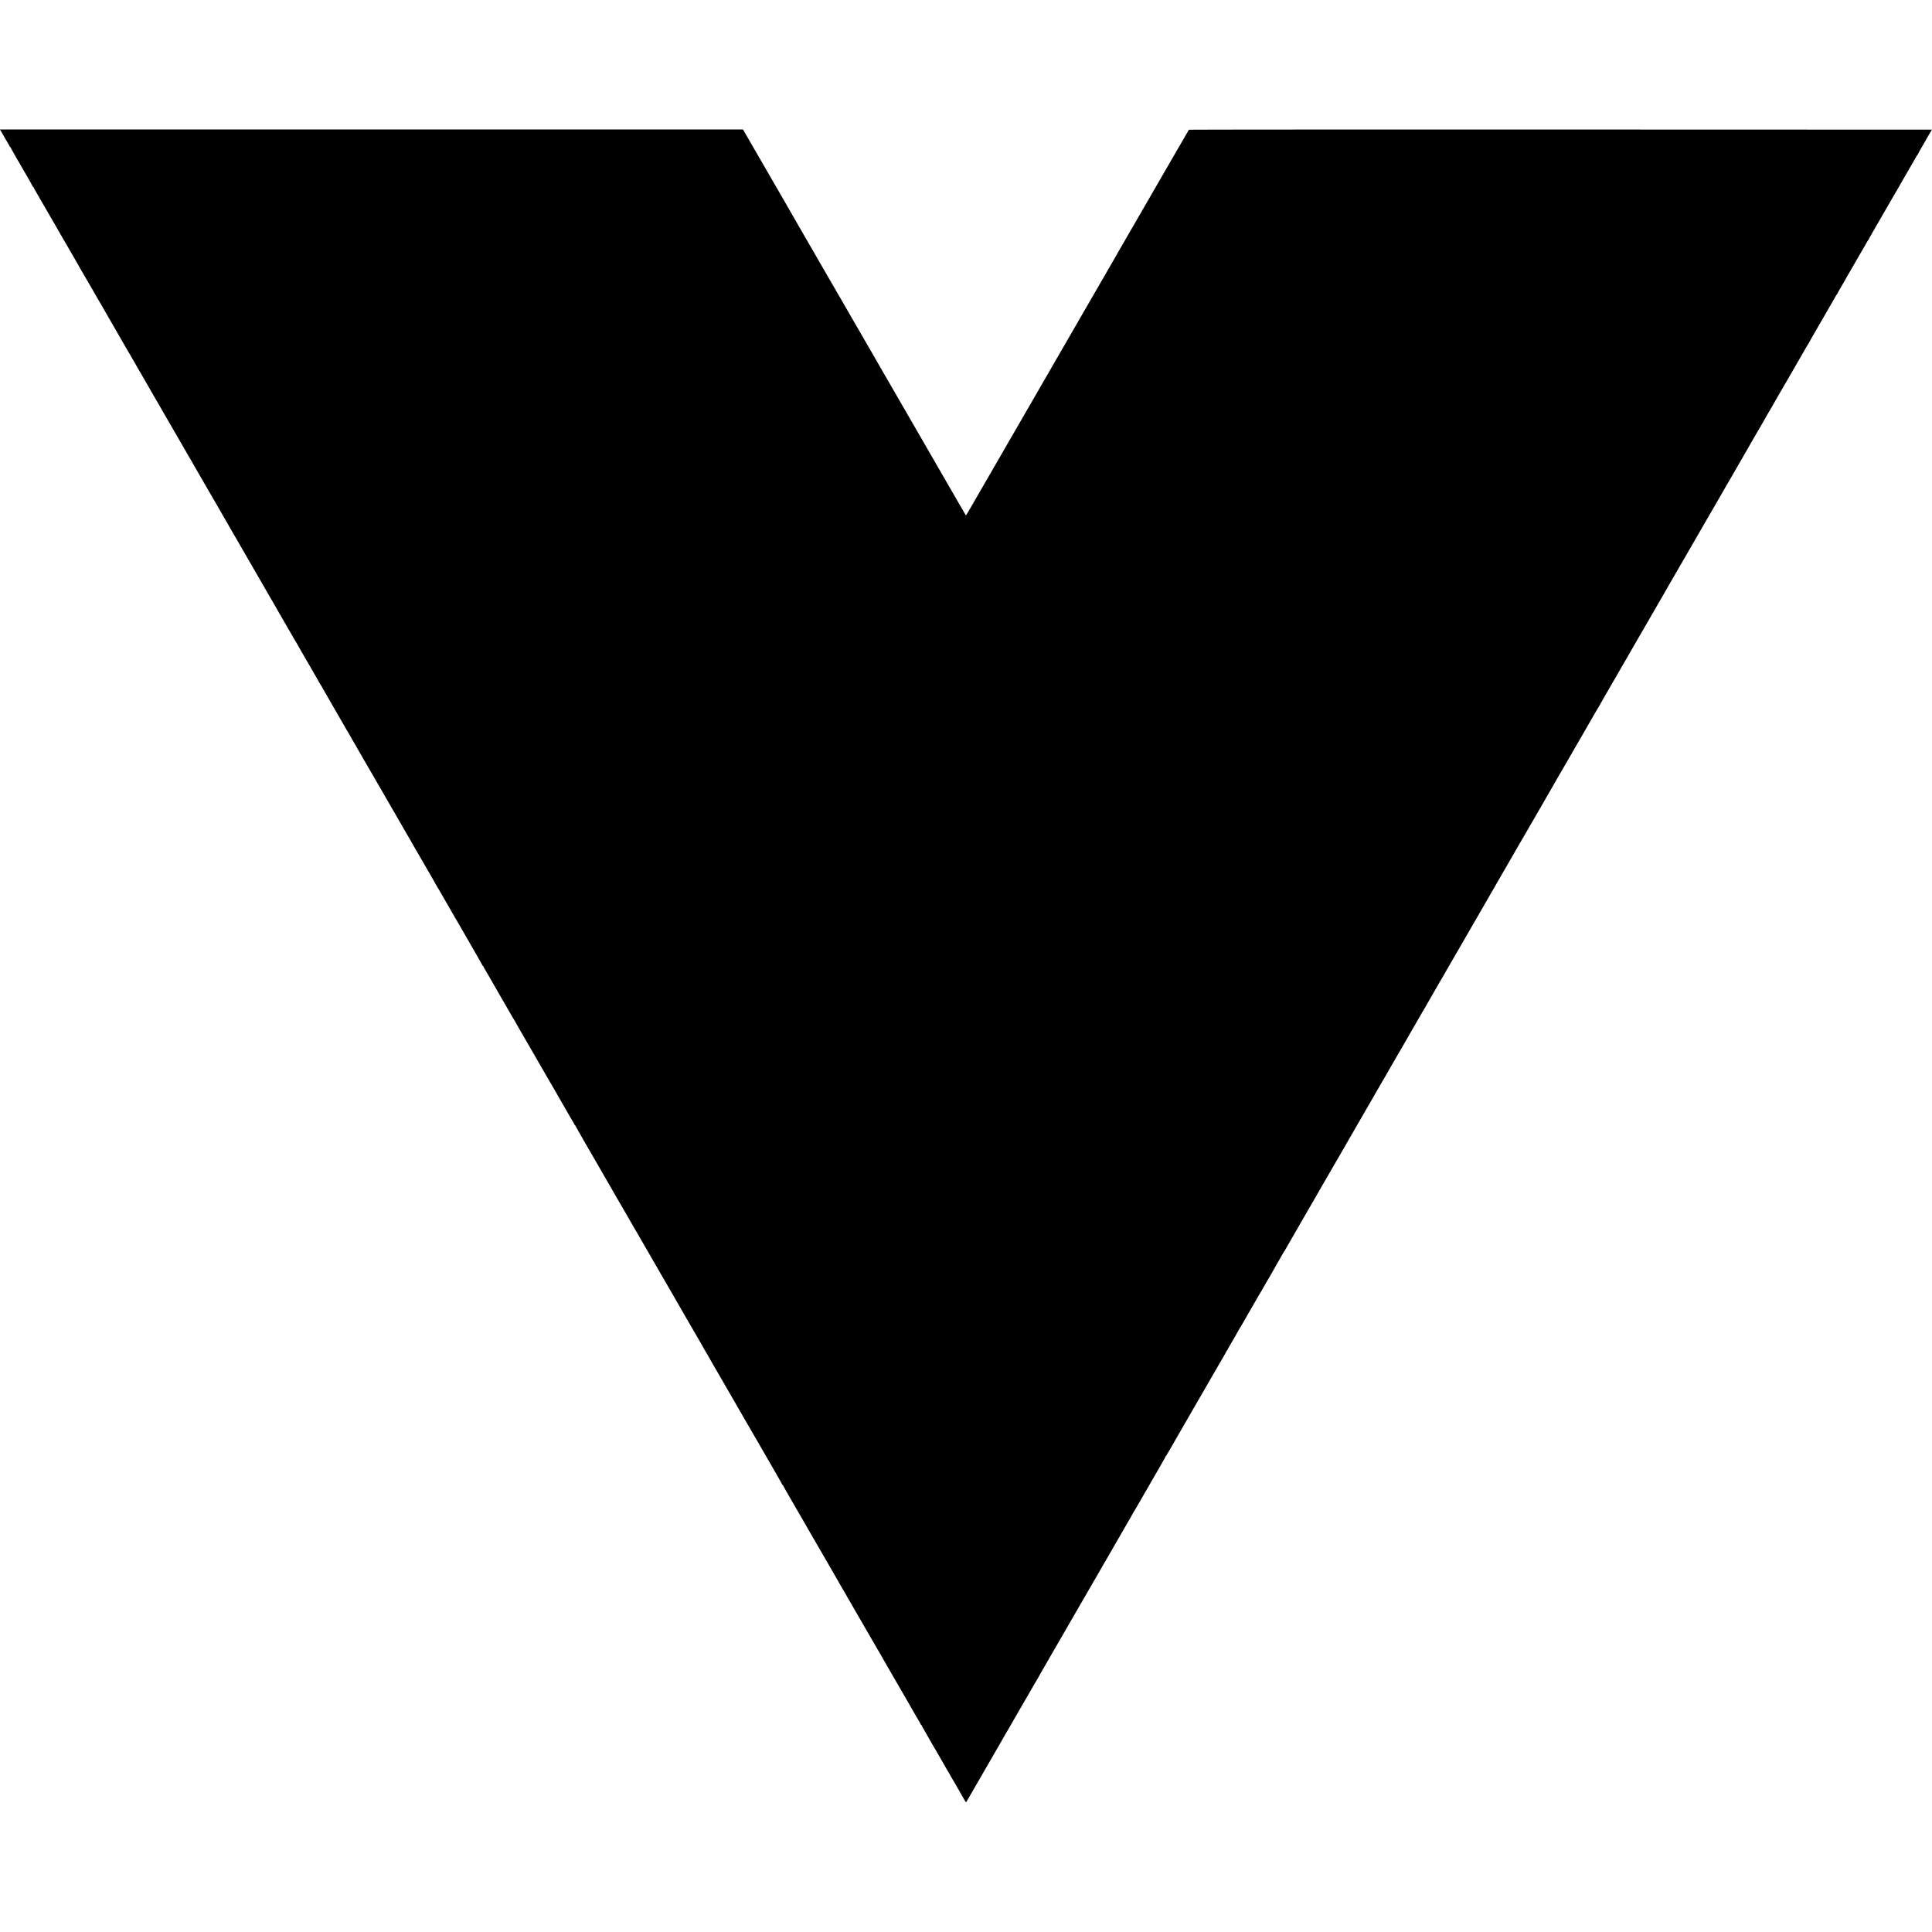
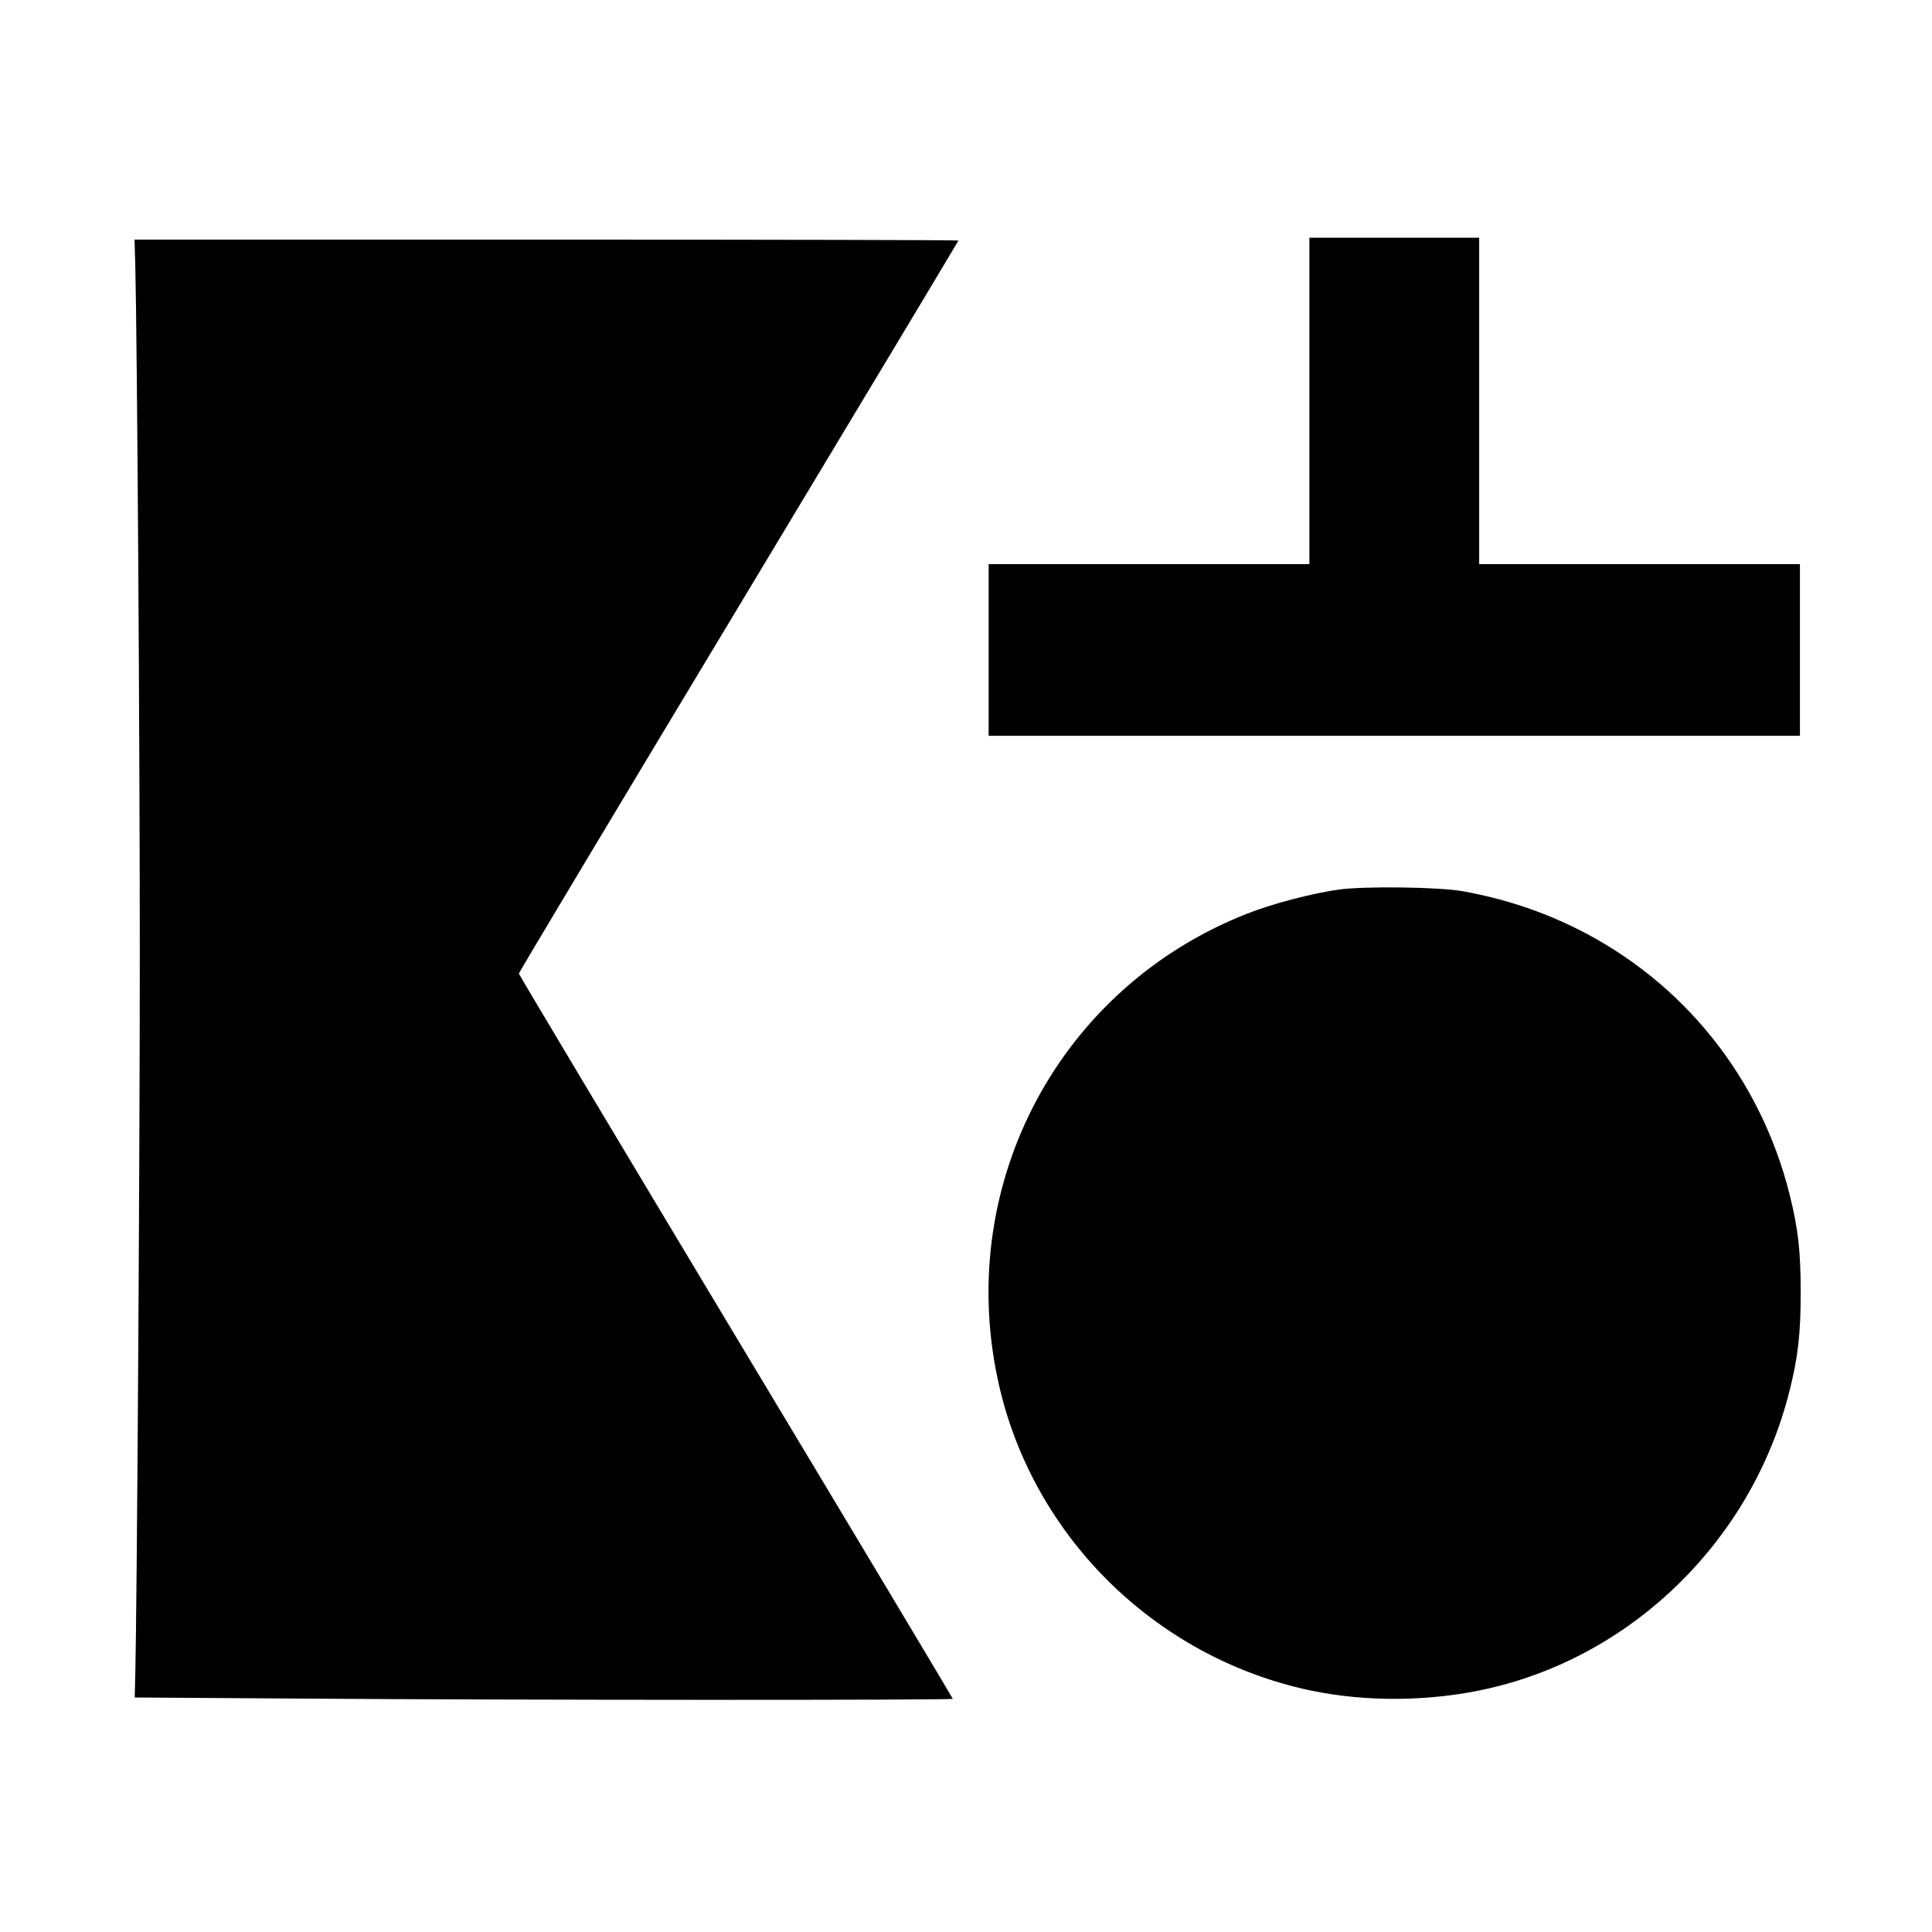
- <svg xmlns="http://www.w3.org/2000/svg" version="1.0" width="16pt" height="16pt" viewBox="0 0 16 16" preserveAspectRatio="xMidYMid meet">
-   <g transform="translate(0,16) scale(0.00032,-0.00032)" fill="#000000" stroke="none">
-     <path d="M18 46618 c45 -75 122 -207 122 -211 0 -2 25 -45 55 -95 30 -50 55 -96 55 -102 0 -5 5 -10 10 -10 6 0 10 -4 10 -9 0 -5 73 -135 161 -288 89 -153 173 -298 187 -323 14 -25 32 -57 41 -72 88 -149 187 -324 189 -335 2 -7 8 -13 13 -13 5 0 9 -4 9 -10 0 -5 46 -89 103 -187 175 -302 490 -846 507 -876 8 -16 20 -36 25 -45 28 -46 290 -498 339 -585 13 -23 74 -129 136 -236 61 -107 123 -215 137 -240 14 -25 29 -50 33 -56 5 -5 23 -37 40 -70 18 -33 38 -67 44 -75 11 -16 21 -33 63 -109 14 -25 29 -50 33 -56 4 -5 21 -35 38 -65 55 -100 261 -455 269 -465 4 -5 14 -21 20 -35 15 -29 41 -75 103 -180 24 -41 52 -88 60 -105 9 -16 57 -100 107 -185 112 -193 362 -626 380 -660 8 -14 23 -38 33 -55 11 -16 23 -37 27 -45 4 -8 26 -46 48 -85 23 -38 53 -90 67 -115 46 -81 64 -113 178 -310 62 -107 121 -210 132 -227 37 -67 56 -99 85 -148 16 -27 32 -57 36 -65 4 -8 15 -27 25 -42 9 -15 53 -89 96 -165 44 -76 177 -307 296 -513 120 -206 268 -463 330 -570 131 -227 117 -203 200 -348 36 -62 73 -125 82 -140 10 -15 21 -34 25 -42 4 -8 20 -37 36 -65 17 -27 38 -65 48 -82 49 -85 64 -111 87 -153 13 -25 28 -49 32 -55 4 -5 78 -134 165 -285 87 -151 166 -288 176 -305 10 -16 26 -43 35 -59 9 -17 125 -217 257 -445 132 -229 253 -441 270 -471 17 -30 45 -79 64 -108 18 -29 33 -54 33 -57 0 -2 20 -37 44 -77 24 -40 123 -212 221 -383 97 -170 190 -330 205 -355 16 -25 39 -65 53 -90 13 -25 81 -144 152 -265 70 -121 137 -238 150 -260 12 -22 37 -65 55 -95 18 -30 43 -73 55 -95 12 -22 48 -85 80 -140 77 -132 163 -280 190 -330 13 -22 71 -123 130 -225 59 -102 116 -199 126 -217 10 -17 29 -50 43 -72 15 -22 26 -43 26 -45 0 -2 27 -50 60 -106 33 -56 60 -103 60 -105 0 -2 55 -98 90 -155 8 -14 182 -316 239 -414 13 -22 45 -79 72 -124 27 -46 49 -86 49 -89 0 -2 14 -24 30 -48 16 -24 30 -46 30 -49 0 -5 74 -135 100 -176 5 -8 24 -42 43 -75 50 -88 58 -101 262 -455 104 -179 199 -345 213 -370 14 -25 28 -49 32 -55 4 -5 17 -26 28 -45 10 -19 62 -109 114 -200 114 -197 133 -230 170 -295 16 -27 33 -57 38 -65 17 -28 96 -165 103 -180 4 -8 16 -28 26 -45 10 -16 77 -131 148 -255 72 -124 181 -313 243 -420 62 -107 121 -209 131 -227 35 -62 323 -560 392 -678 38 -66 83 -145 100 -175 16 -30 33 -59 37 -65 4 -5 17 -27 29 -47 34 -61 56 -100 90 -156 17 -29 31 -55 31 -57 0 -2 17 -32 39 -67 21 -35 134 -229 251 -433 117 -203 235 -407 261 -451 27 -45 49 -85 49 -88 0 -4 8 -19 19 -34 15 -21 200 -341 309 -533 10 -19 33 -58 51 -87 17 -29 31 -54 31 -56 0 -2 25 -44 55 -94 30 -50 55 -95 55 -98 0 -4 6 -15 14 -23 7 -9 27 -41 43 -71 17 -30 170 -297 342 -594 171 -296 311 -542 311 -547 0 -5 5 -9 10 -9 6 0 10 -4 10 -10 0 -5 22 -47 49 -92 27 -46 58 -99 68 -118 24 -43 81 -140 93 -160 5 -8 66 -114 135 -235 69 -121 130 -227 135 -235 12 -21 259 -447 283 -490 10 -19 28 -47 38 -62 11 -14 19 -29 19 -32 0 -3 37 -69 83 -148 99 -170 305 -526 337 -583 13 -22 31 -53 41 -70 11 -16 22 -37 26 -45 7 -14 82 -146 103 -180 14 -24 181 -311 205 -355 13 -22 46 -80 75 -130 29 -49 64 -110 78 -135 14 -25 51 -88 82 -140 31 -52 59 -102 63 -110 4 -8 18 -33 31 -55 205 -353 284 -489 309 -535 17 -30 45 -78 62 -106 18 -28 36 -60 39 -72 4 -12 12 -22 17 -22 5 0 9 -4 9 -10 0 -5 109 -197 241 -427 133 -230 250 -431 259 -448 51 -90 222 -385 280 -485 37 -63 78 -135 92 -160 14 -25 67 -117 118 -205 51 -88 101 -175 111 -193 34 -58 55 -95 149 -257 51 -88 101 -173 110 -190 9 -16 76 -131 147 -255 72 -124 140 -241 151 -260 61 -108 281 -489 355 -615 38 -66 77 -133 87 -150 35 -63 91 -161 100 -175 14 -23 99 -169 128 -220 54 -97 135 -235 142 -245 4 -5 20 -32 35 -60 26 -48 238 -416 276 -480 10 -16 26 -46 37 -65 30 -53 382 -661 403 -695 10 -16 22 -37 26 -45 4 -8 26 -48 50 -88 24 -41 43 -75 43 -77 0 -2 22 -40 50 -85 27 -45 50 -84 50 -86 0 -3 38 -69 83 -147 84 -142 302 -520 340 -587 10 -19 34 -60 52 -90 18 -30 44 -75 57 -100 14 -25 45 -79 70 -120 25 -41 56 -96 70 -121 14 -25 77 -133 138 -240 62 -107 122 -210 132 -229 25 -43 310 -535 337 -581 11 -19 26 -45 34 -59 17 -32 238 -414 266 -460 11 -19 24 -41 28 -49 3 -7 75 -133 160 -278 84 -146 153 -269 153 -274 0 -5 5 -9 10 -9 6 0 10 -4 10 -10 0 -5 82 -150 181 -322 182 -314 201 -346 240 -415 12 -21 80 -139 152 -263 71 -124 141 -245 155 -270 14 -25 28 -49 32 -55 6 -8 145 -248 220 -380 37 -66 209 -362 229 -395 11 -19 24 -42 28 -49 4 -8 67 -118 140 -243 73 -125 133 -230 133 -233 0 -2 15 -28 33 -57 19 -29 47 -78 64 -108 17 -30 53 -93 79 -139 53 -90 82 -141 157 -272 82 -142 115 -199 381 -659 142 -245 268 -463 281 -485 12 -22 71 -125 132 -230 60 -104 172 -298 248 -430 76 -132 146 -253 156 -270 11 -16 22 -36 26 -44 3 -8 30 -54 60 -103 29 -49 53 -91 53 -93 0 -3 18 -34 40 -70 22 -36 40 -67 40 -69 0 -2 37 -66 81 -142 45 -77 98 -168 119 -204 20 -36 47 -81 58 -100 12 -19 27 -47 33 -62 6 -16 15 -28 20 -28 5 0 9 -4 9 -9 0 -6 63 -118 140 -251 77 -133 140 -243 140 -245 0 -2 18 -33 41 -70 22 -37 49 -83 60 -101 10 -19 29 -51 40 -71 25 -45 109 -189 126 -218 7 -11 17 -29 22 -40 6 -11 22 -38 35 -60 14 -22 37 -62 52 -90 14 -27 35 -62 45 -77 11 -14 19 -29 19 -32 0 -3 18 -35 40 -71 22 -36 40 -67 40 -69 0 -2 19 -35 42 -72 23 -38 55 -94 72 -124 26 -47 139 -244 171 -298 6 -9 21 -36 34 -60 28 -48 37 -51 51 -19 6 12 19 36 29 52 10 17 27 46 38 65 11 19 104 181 208 360 103 179 199 345 213 370 14 25 42 74 64 109 21 34 38 65 38 67 0 2 18 33 40 69 22 36 40 67 40 69 0 3 177 310 199 346 16 26 136 234 140 244 2 5 25 44 52 88 27 44 49 81 49 84 0 2 18 34 40 70 22 36 40 67 40 69 0 2 20 36 43 77 35 58 169 289 297 513 9 17 50 86 90 155 40 69 86 150 103 180 16 30 35 62 41 70 6 8 16 24 22 35 35 64 72 129 167 293 59 100 116 199 127 220 11 20 30 53 41 72 43 72 1070 1850 1121 1940 14 25 65 113 113 195 48 83 96 166 107 185 10 19 28 50 38 68 11 18 73 124 137 235 64 111 175 303 246 427 71 124 173 299 225 390 52 91 116 202 143 248 27 45 49 85 49 89 0 4 6 14 14 22 7 9 28 43 46 76 26 47 251 436 378 655 11 19 29 51 40 70 11 19 101 176 201 348 99 172 181 317 181 323 0 5 5 9 10 9 6 0 10 5 10 11 0 6 8 23 18 37 11 15 32 52 49 82 16 30 130 228 253 440 122 212 234 405 248 430 13 25 39 70 57 100 39 65 69 117 130 225 25 44 50 87 55 95 12 19 78 134 220 380 61 107 129 224 150 260 161 277 222 382 246 425 15 28 47 83 71 123 24 41 43 78 43 83 0 5 4 9 8 9 4 0 13 12 19 28 7 15 23 45 36 67 66 110 277 478 277 483 0 3 6 13 14 21 7 9 27 41 43 71 17 30 45 80 63 110 34 57 375 649 394 685 6 11 16 27 22 35 6 8 26 42 44 75 18 33 41 74 51 90 10 17 24 41 32 55 54 97 72 128 88 152 11 14 19 28 19 30 0 3 79 141 175 308 96 167 175 305 175 308 0 3 6 13 14 21 7 9 26 39 41 66 33 60 276 483 338 587 24 40 46 80 50 88 4 8 13 24 20 35 14 23 95 163 125 215 11 19 52 91 92 160 40 69 80 139 90 155 9 17 103 179 207 360 105 182 200 346 211 365 103 181 463 802 489 845 7 11 15 27 19 35 4 8 29 51 55 95 64 110 828 1433 848 1470 9 17 24 41 33 55 9 14 29 48 45 77 15 28 52 93 82 145 30 51 62 107 71 123 17 30 231 398 400 690 51 88 103 179 115 202 12 23 26 48 32 55 6 7 24 38 40 68 17 30 61 107 98 170 37 63 84 144 103 180 19 36 41 72 48 81 8 8 14 18 14 21 0 4 27 51 59 106 32 55 72 124 89 154 16 29 71 125 122 213 51 88 104 180 118 205 13 25 28 50 32 55 4 6 17 26 28 45 11 19 45 80 77 135 31 55 66 116 77 135 11 19 88 152 171 295 401 694 620 1072 650 1125 11 19 87 152 170 295 83 143 158 273 166 288 9 16 21 36 26 45 6 9 31 52 55 96 25 43 54 94 66 115 11 20 95 164 186 321 91 157 173 299 182 315 9 17 26 46 37 65 12 19 66 114 121 210 56 96 108 186 117 200 8 14 24 40 34 59 24 45 383 664 412 713 5 9 17 29 26 45 15 28 120 210 241 419 36 61 68 117 72 125 4 8 12 23 19 34 35 57 245 420 262 453 11 20 35 61 53 90 17 29 32 54 32 56 0 3 28 51 62 108 33 57 70 119 80 138 10 19 23 42 28 50 5 8 32 53 59 100 27 47 149 258 271 470 122 212 234 405 248 430 30 53 62 108 80 135 6 11 15 27 19 35 4 8 85 150 181 315 96 165 187 323 202 350 31 56 116 202 130 225 5 8 25 42 43 75 19 33 92 159 162 280 149 257 157 271 202 350 19 33 38 67 43 75 9 14 228 392 275 475 12 22 55 96 95 165 40 69 80 139 90 155 24 42 202 350 221 383 9 15 27 47 41 72 14 25 75 131 136 236 61 106 121 210 134 232 99 172 271 470 279 482 5 8 23 40 40 70 18 30 81 141 142 245 60 105 121 210 135 235 14 25 71 124 127 220 56 96 143 247 194 335 51 88 96 167 102 175 14 24 180 311 204 355 23 43 340 590 356 615 5 8 50 87 101 175 171 301 517 898 582 1008 25 43 46 81 46 83 0 2 12 23 27 47 14 23 40 67 56 97 16 30 35 62 42 70 7 8 15 22 18 30 4 8 20 38 37 65 16 28 33 57 37 65 6 12 111 196 143 250 5 8 55 95 112 193 57 98 113 195 126 215 12 20 27 46 32 57 6 11 14 27 20 35 5 8 76 130 156 270 80 140 165 287 187 325 23 39 52 90 66 115 13 25 30 52 37 61 8 8 14 18 14 21 0 4 41 77 92 165 50 87 175 302 276 478 101 176 208 360 236 408 28 49 67 117 86 152 19 35 41 70 48 77 6 6 12 15 12 19 0 7 124 224 167 291 12 21 23 40 23 42 0 2 21 40 46 83 26 43 55 92 64 109 54 95 327 568 354 614 19 30 45 75 59 100 71 128 82 145 89 148 4 2 8 8 8 13 0 5 42 82 94 172 311 538 496 858 518 897 14 25 40 70 58 100 18 30 42 71 53 90 10 19 79 139 152 265 73 127 142 246 153 265 10 19 43 76 72 125 29 50 63 108 75 130 65 116 80 140 87 143 4 2 8 8 8 12 0 8 114 212 140 250 6 8 14 24 20 35 5 11 54 97 108 190 l100 170 -9611 3 c-5286 1 -9614 -1 -9618 -5 -5 -6 -419 -719 -619 -1068 -89 -155 -267 -463 -323 -560 -38 -66 -81 -140 -95 -165 -31 -56 -263 -457 -526 -910 -110 -190 -224 -388 -254 -440 -29 -52 -61 -109 -71 -125 -23 -39 -243 -420 -268 -465 -11 -19 -204 -352 -428 -740 -224 -388 -477 -826 -563 -975 -85 -148 -185 -322 -222 -385 -37 -63 -120 -207 -185 -320 -65 -113 -177 -306 -248 -430 -72 -124 -172 -297 -222 -385 -51 -88 -142 -245 -202 -350 -131 -226 -247 -427 -408 -705 -65 -113 -249 -432 -410 -710 -160 -278 -388 -673 -506 -877 -118 -205 -216 -373 -219 -373 -3 0 -52 82 -109 183 -58 100 -144 250 -192 332 -95 164 -402 696 -647 1120 -85 149 -228 396 -317 550 -212 365 -982 1700 -1008 1745 -10 19 -43 76 -72 125 -29 50 -64 110 -77 135 -14 25 -63 110 -110 190 -47 80 -96 165 -110 190 -14 25 -99 171 -188 325 -89 154 -174 300 -188 325 -13 25 -64 113 -112 195 -48 83 -140 242 -205 355 -65 113 -183 317 -263 454 -79 137 -152 264 -163 282 -50 89 -335 583 -354 614 -12 19 -34 58 -50 85 -15 28 -129 226 -253 440 -124 215 -235 408 -247 430 -12 22 -69 121 -127 220 -58 99 -226 389 -373 645 -148 256 -324 561 -392 678 -67 117 -134 232 -147 255 -13 23 -33 59 -46 80 l-22 37 -9615 0 -9615 0 20 -32z" />
-   </g>
+ <svg xmlns="http://www.w3.org/2000/svg" version="1" width="1365.333" height="1365.333" viewBox="0 0 1024 1024">
+   <path d="M694 212.5V299H524v91h430v-91H784V126h-90v86.5zM71.7 140.2c1 40.1 2.4 257.2 2.4 365.4 0 107.1-1.5 346-2.4 382.5l-.3 11.6 90 .6c109 .8 343.6.9 343.6.1 0-.3-51.7-86.7-115-192C326.8 603.1 275 516.5 275 516s52.4-88 116.5-194.5S508 127.7 508 127.5c0-.3-98.2-.5-218.3-.5H71.3l.4 13.2zM709.5 471.5c-14.7 2.1-35.6 7.6-49.1 13-98.5 39-153.6 142-131.7 246 17.2 82.3 82.7 147.7 165.5 165.4 30.2 6.4 64.6 6 95.3-1.1 77.1-17.8 139.3-79.4 158.9-157.3 4.6-18.2 6-30.4 6-52.5 0-21.9-1.3-33.6-5.9-52-15.4-61.4-55.9-112.2-112-140.4-19.2-9.6-38.7-16.1-61-20.2-12.5-2.3-52.3-2.8-66-.9z" />
</svg>
